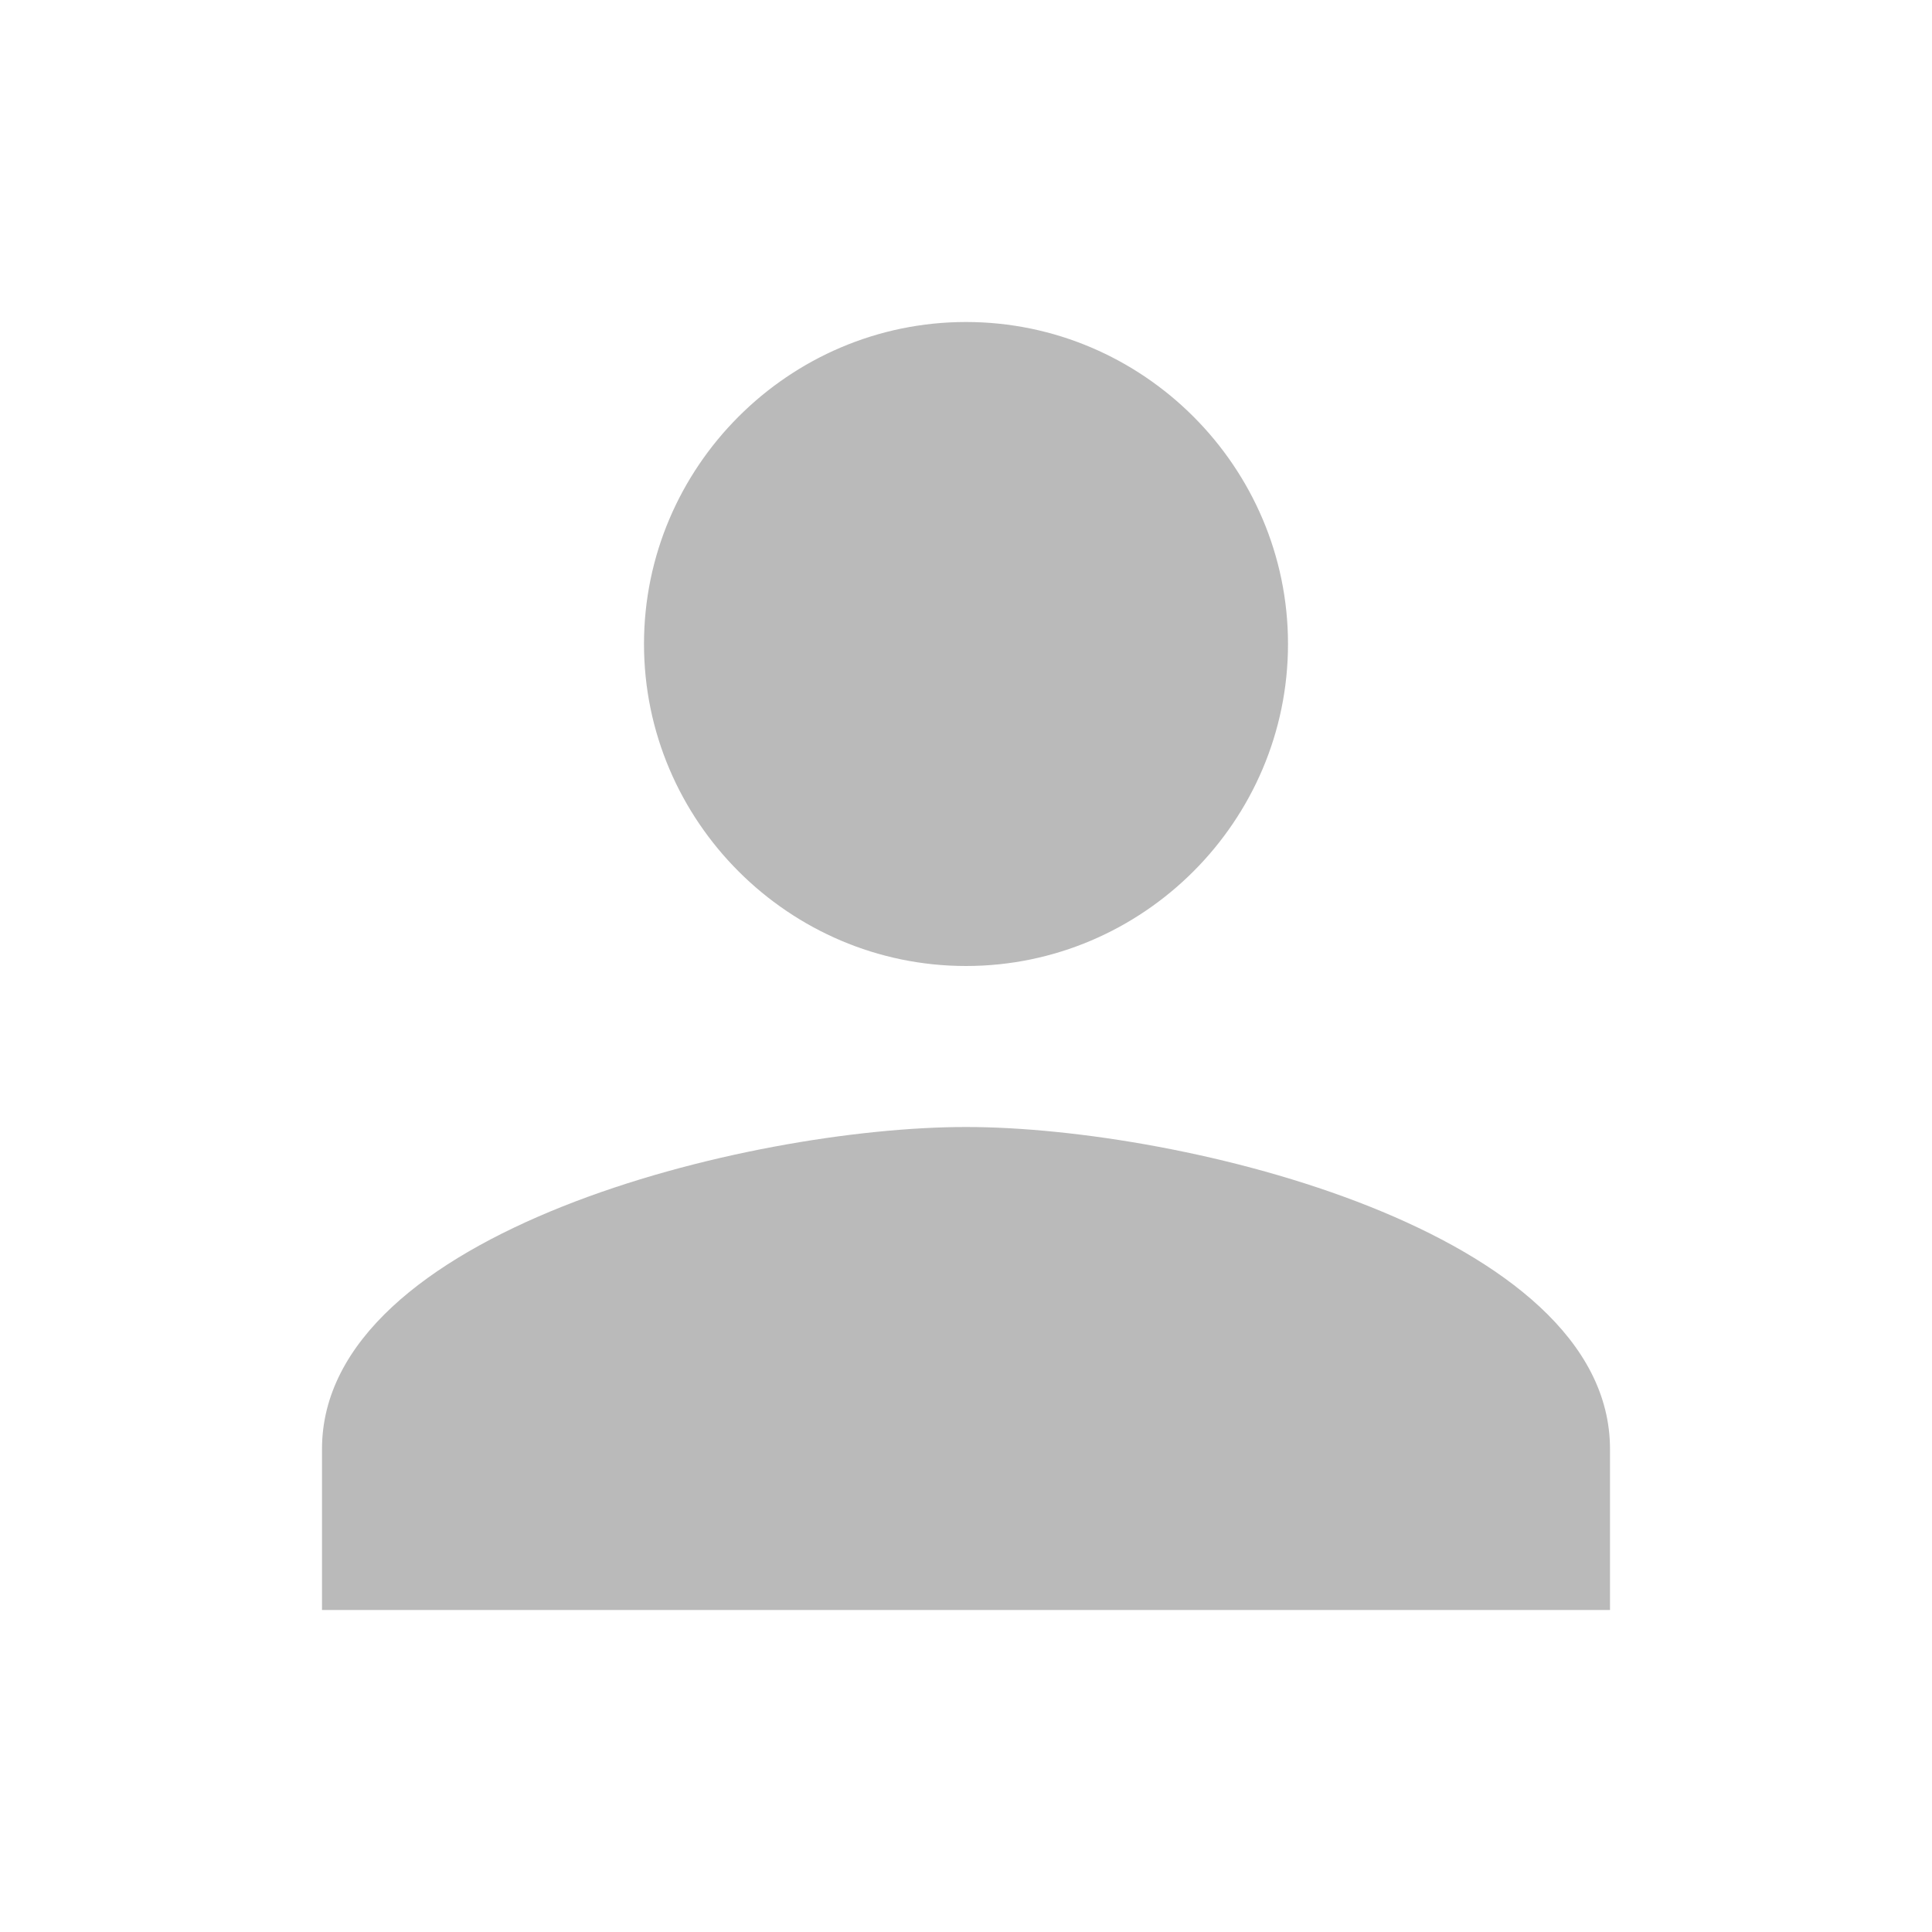
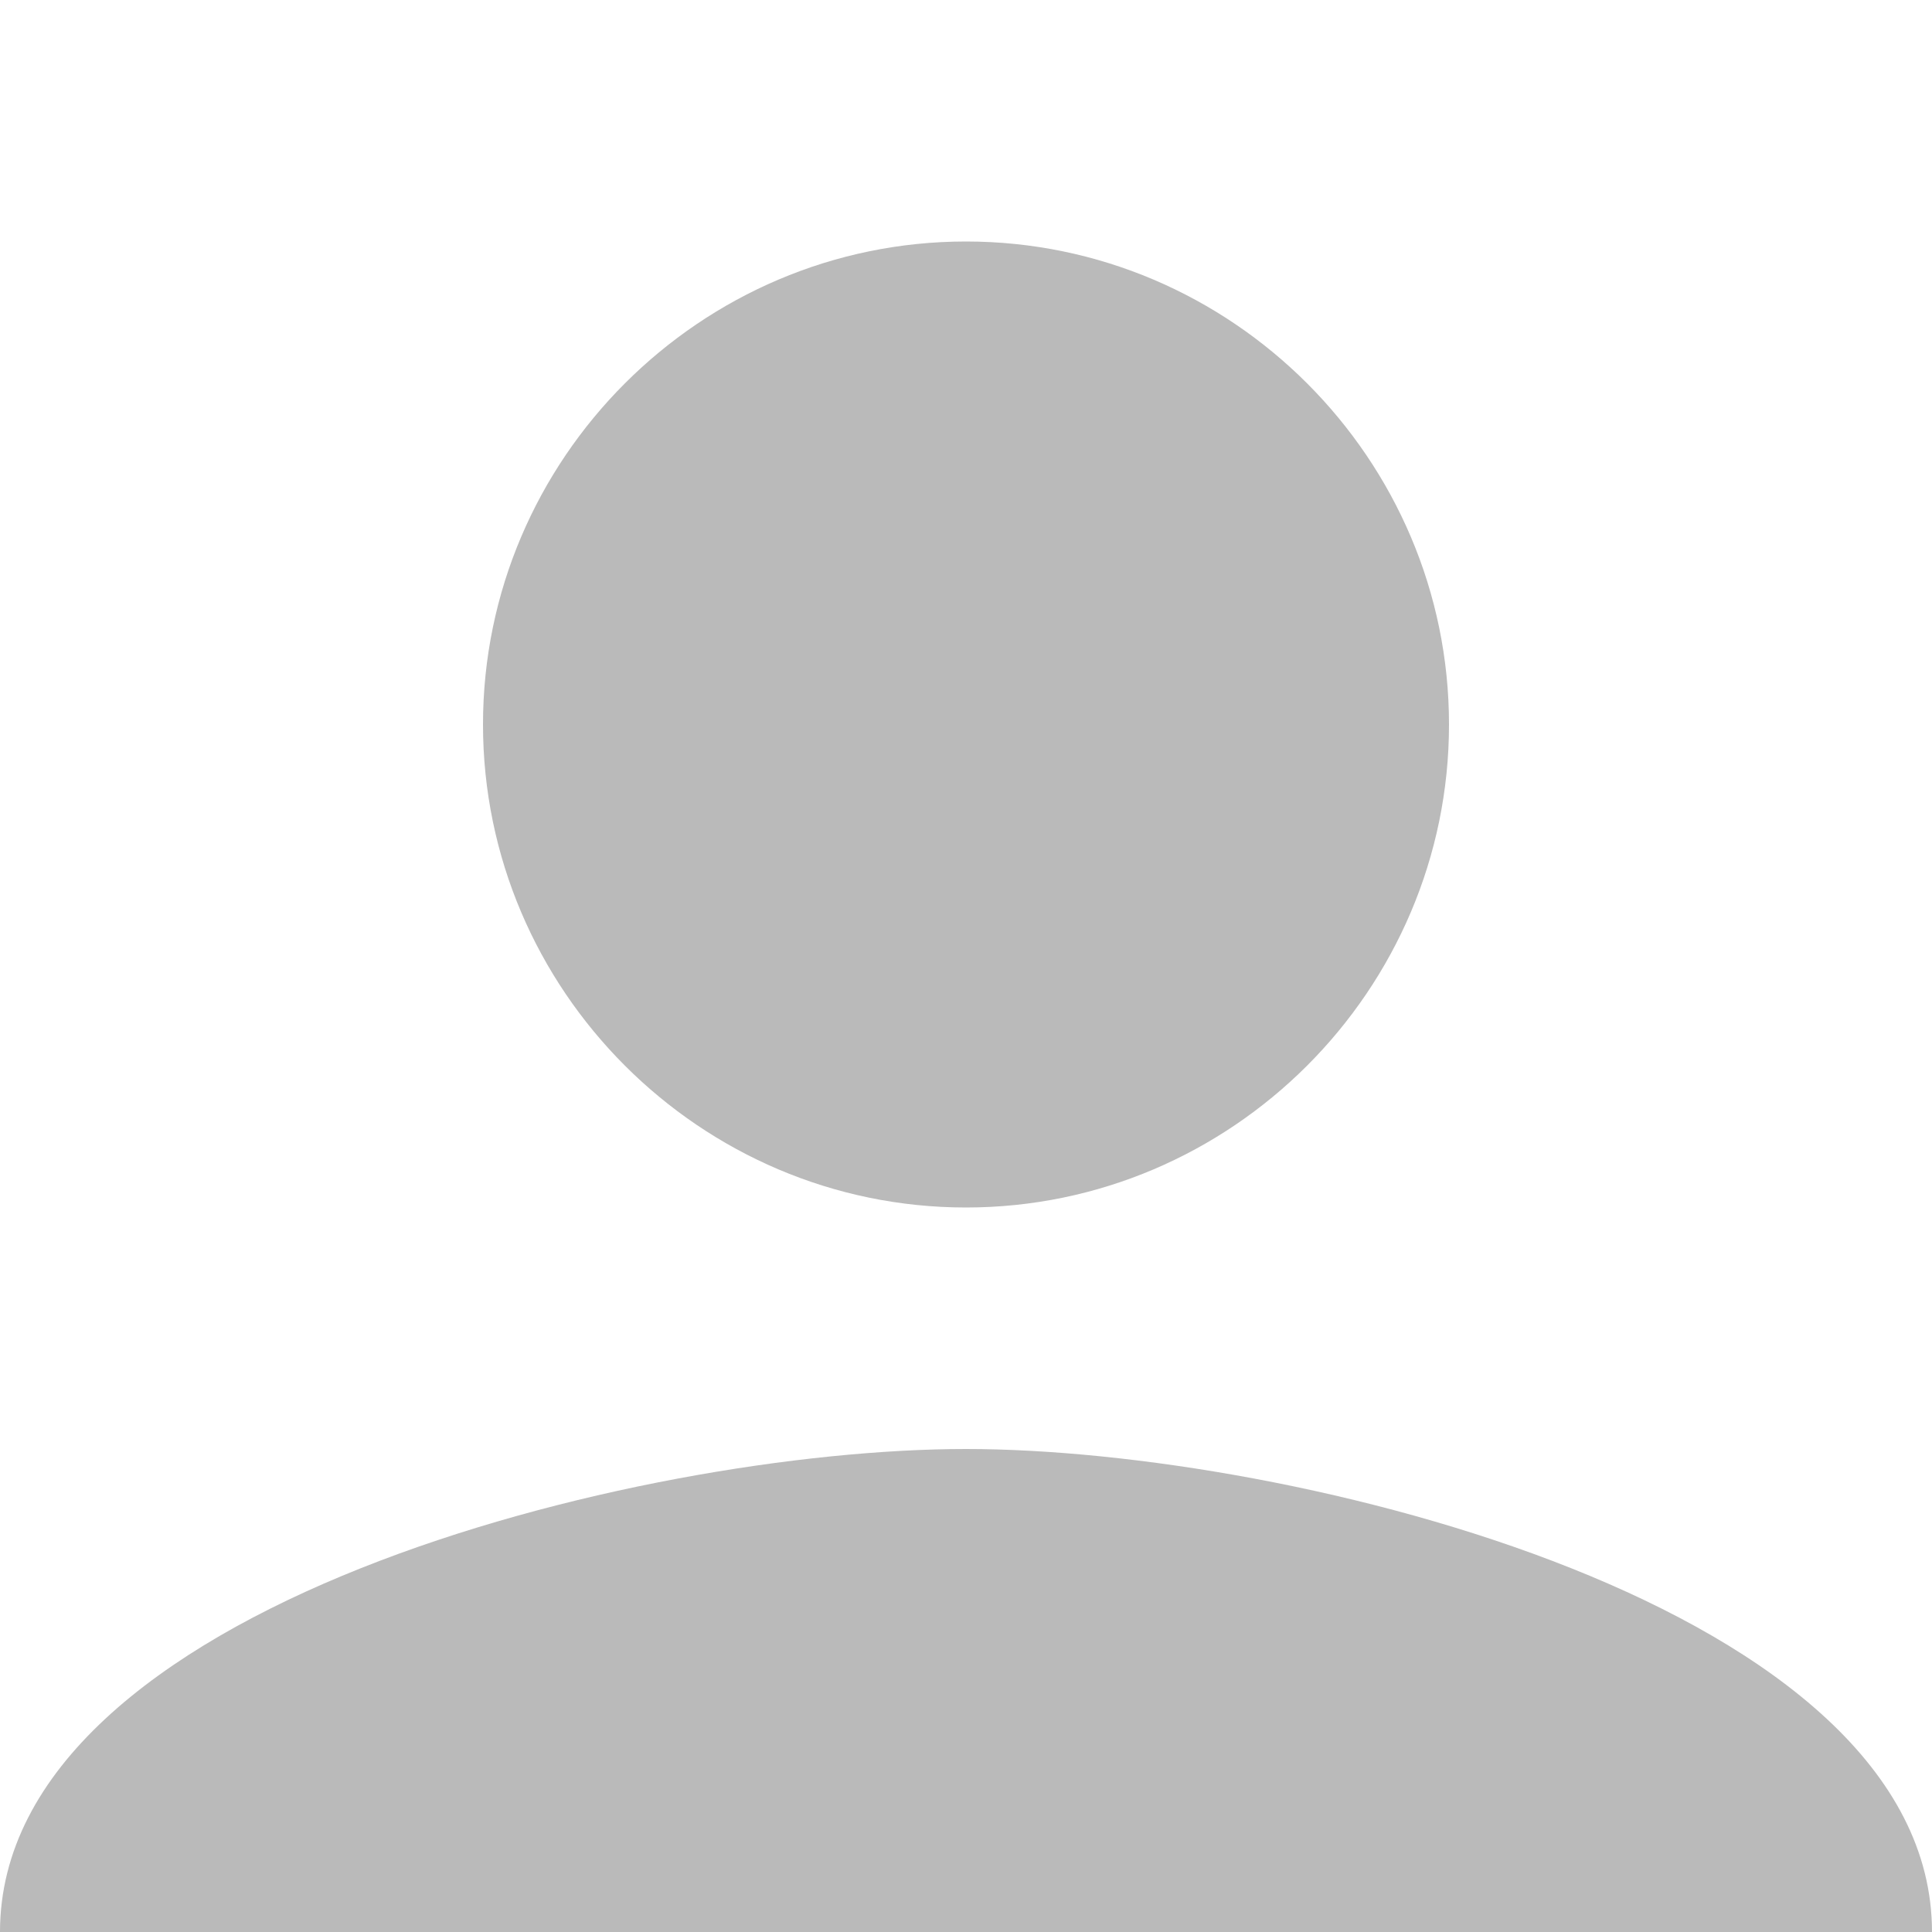
- <svg xmlns="http://www.w3.org/2000/svg" version="1.1" id="Layer_1" x="0px" y="0px" viewBox="0 0 24 24" style="enable-background:new 0 0 24 24;" xml:space="preserve">
+ <svg xmlns="http://www.w3.org/2000/svg" version="1.1" id="Layer_1" x="0px" y="0px" viewBox="4 2 16 16" style="enable-background:new 0 0 24 24;" xml:space="preserve">
  <rect id="XMLID_3056_" style="fill:none;" width="24" height="24" />
  <path id="XMLID_3050_" style="fill:#BABABA;" d="M12,12c2.2,0,4-1.8,4-4s-1.8-4-4-4S8,5.8,8,8S9.8,12,12,12z M12,14  c-2.7,0-8,1.3-8,4v2h16v-2C20,15.3,14.7,14,12,14z" />
</svg>
